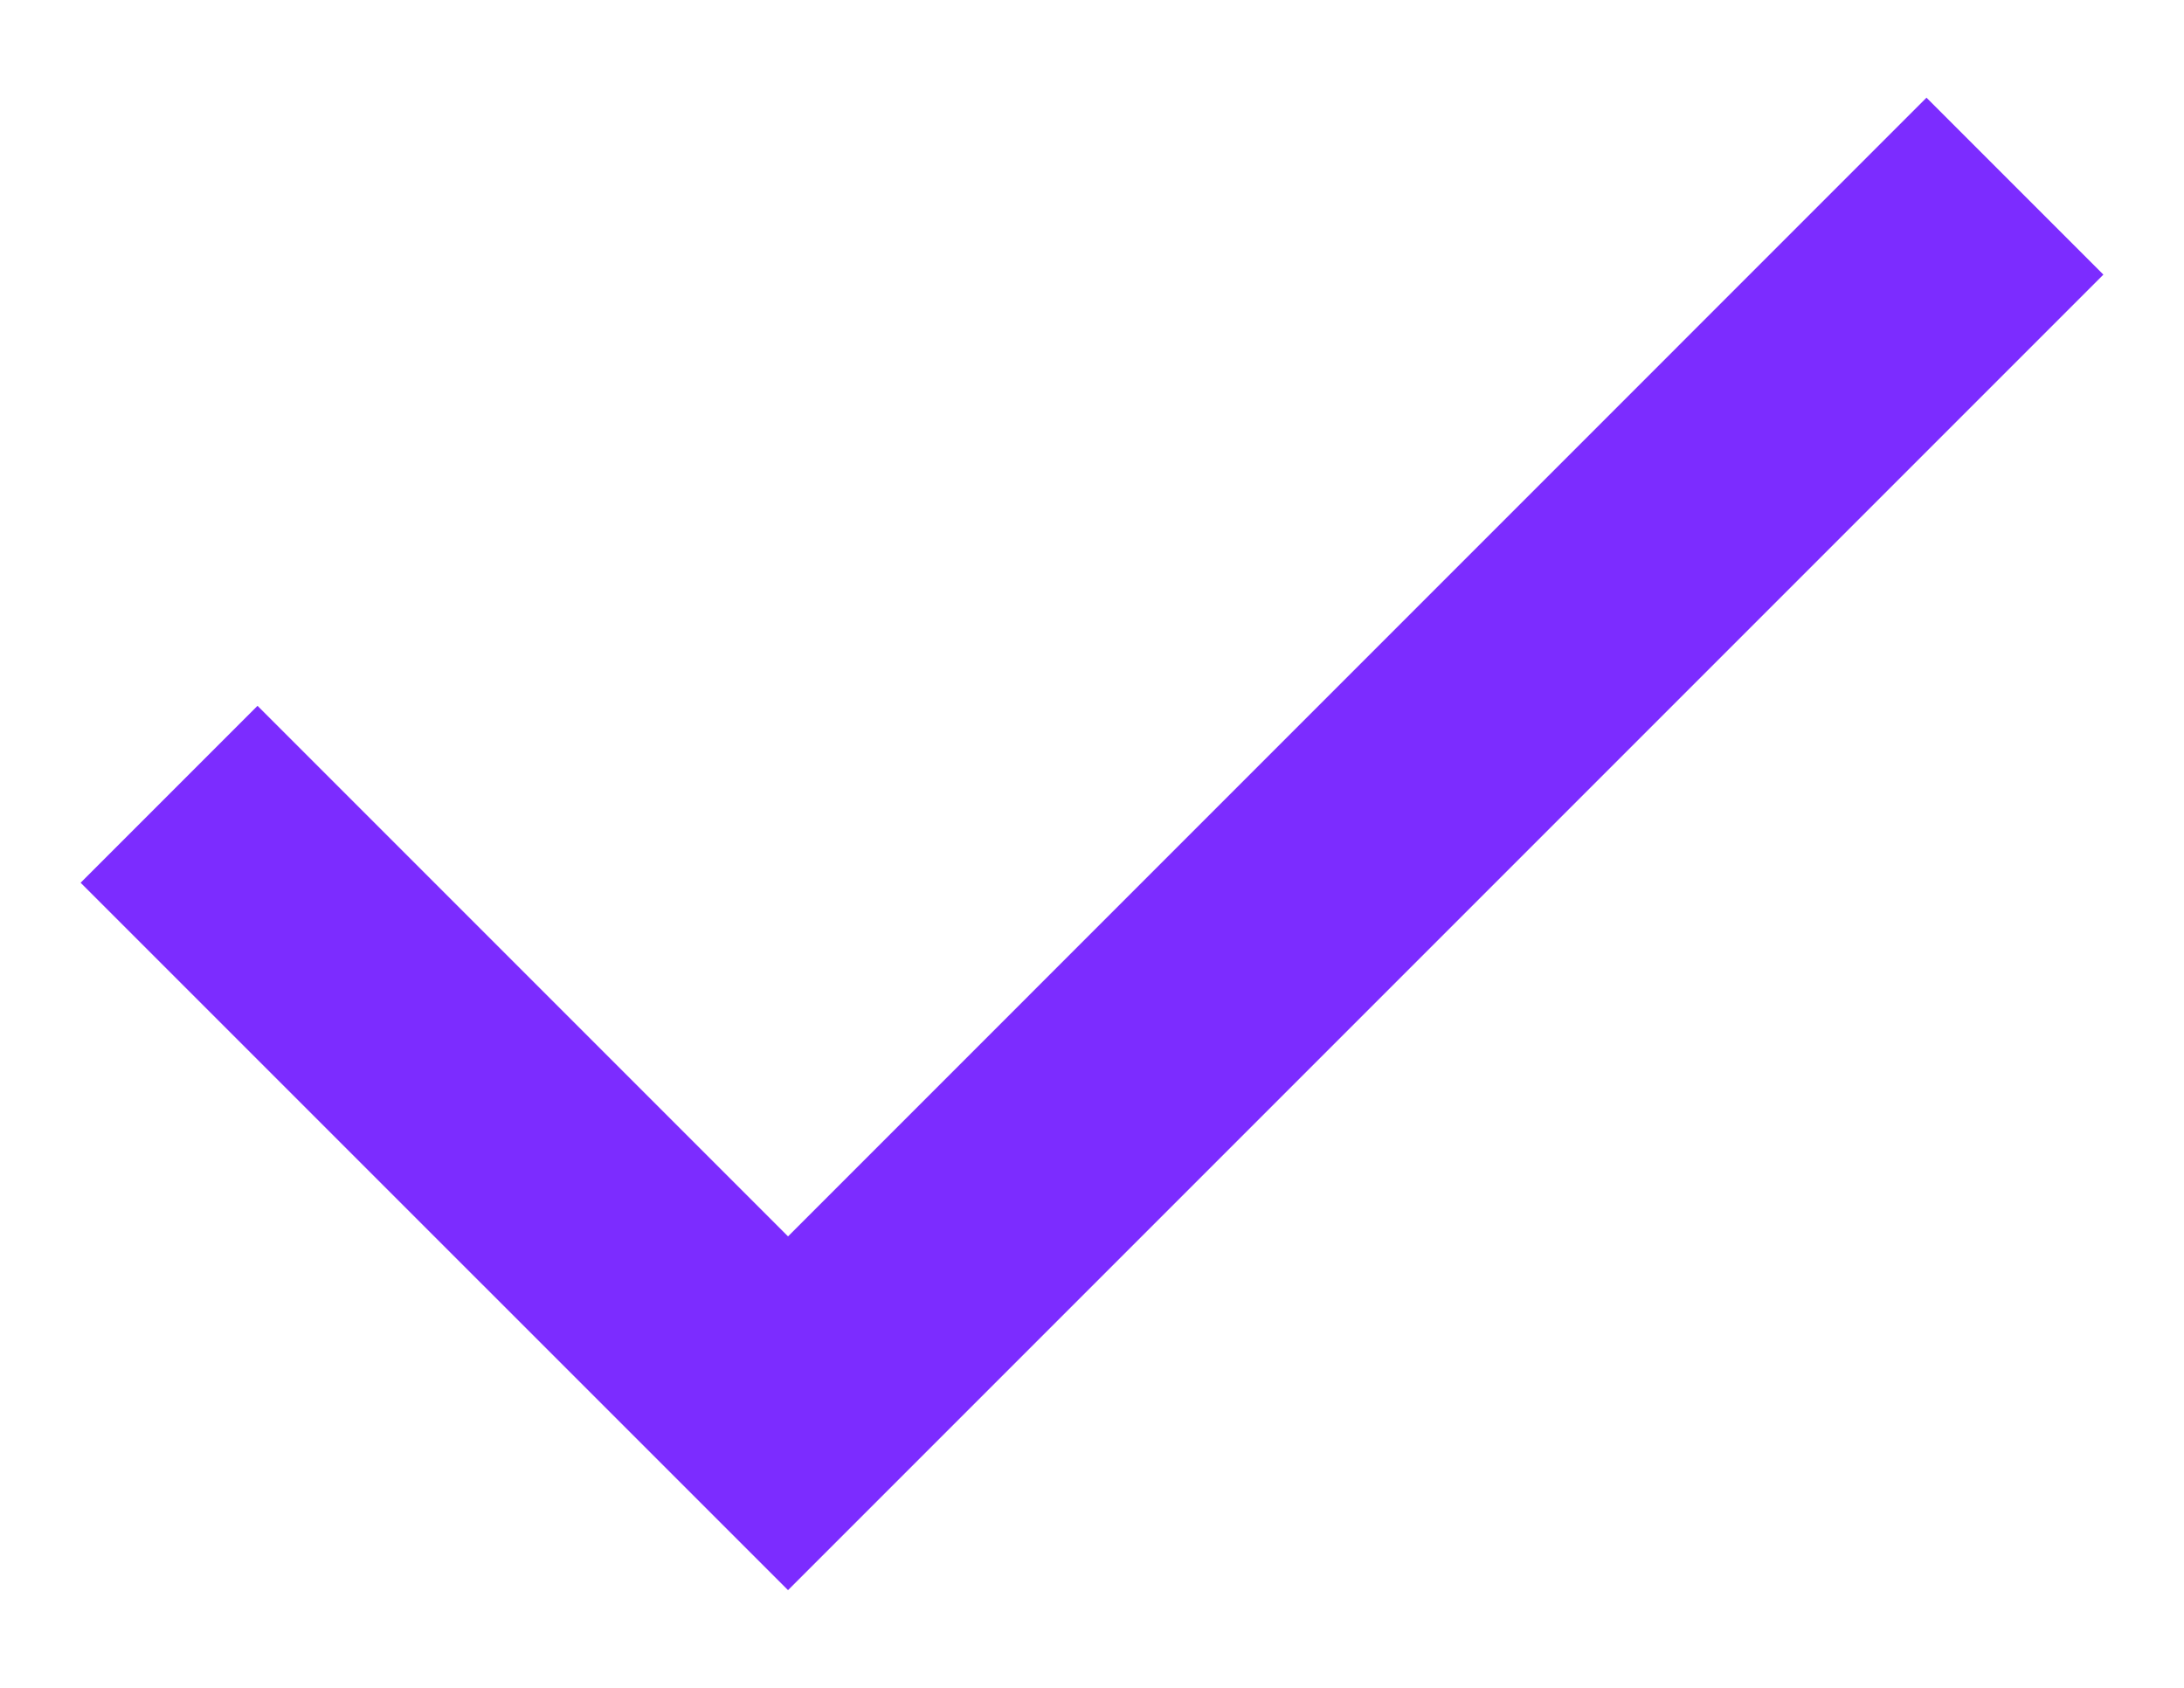
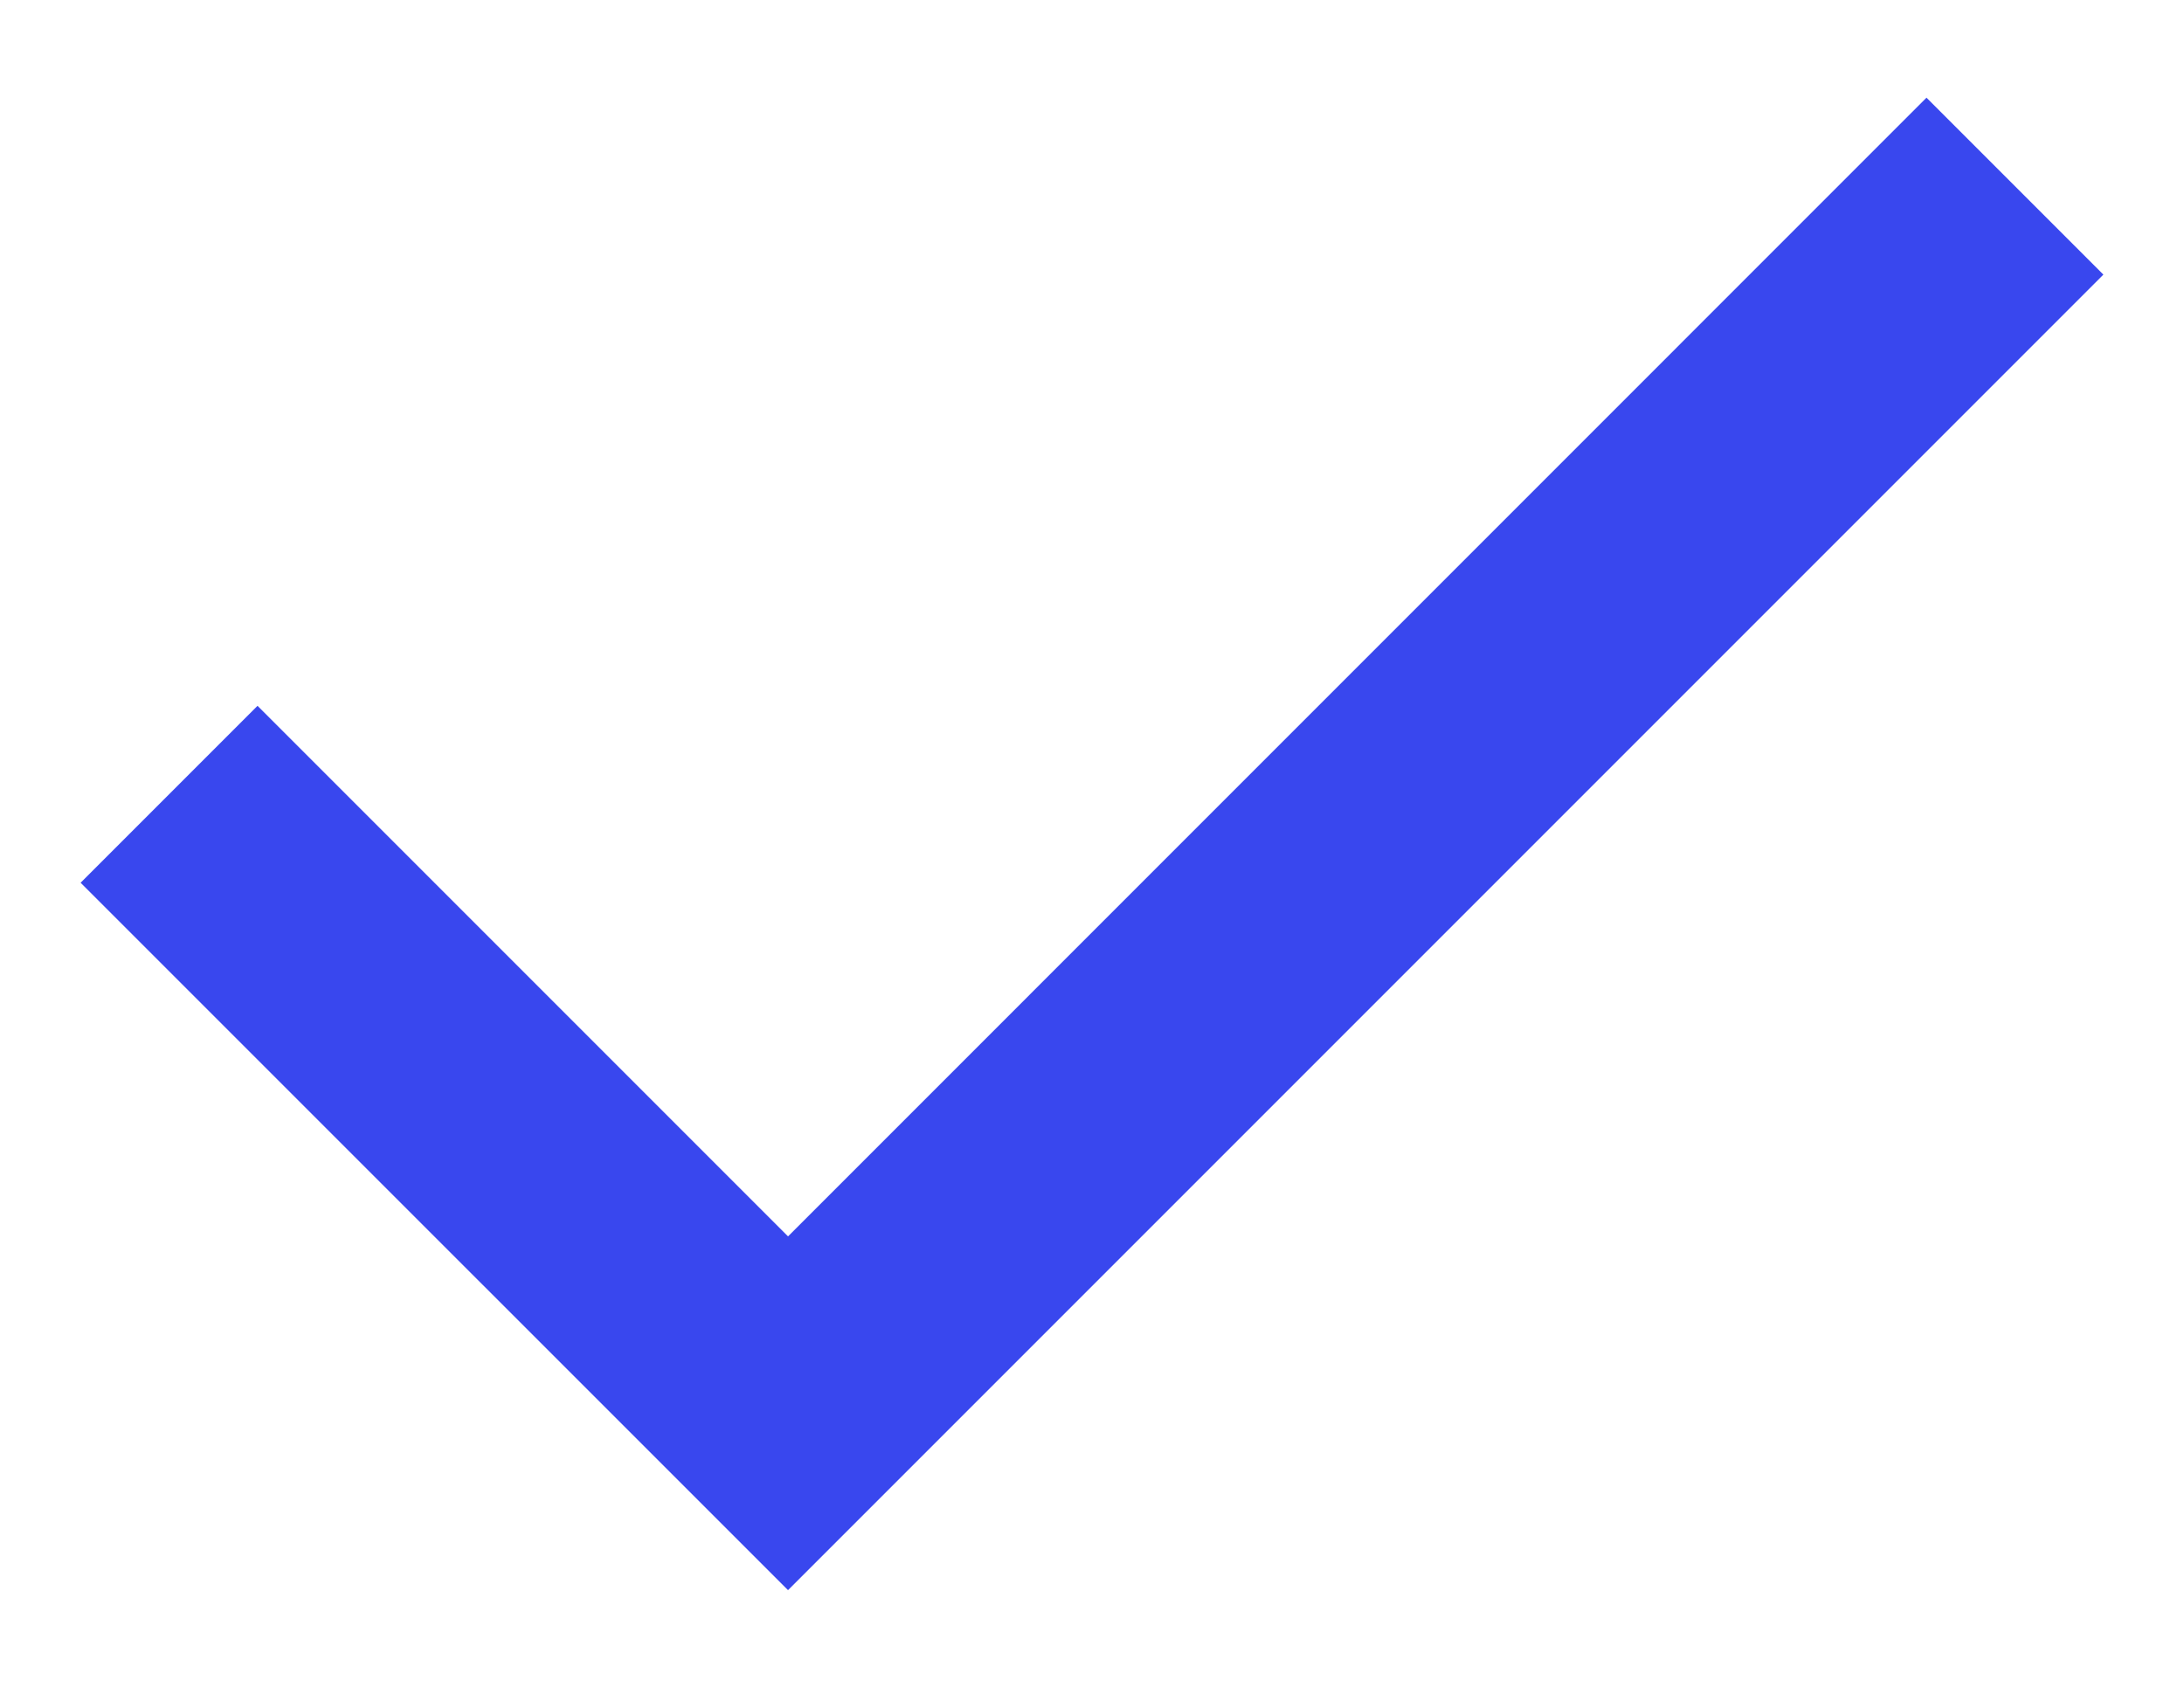
<svg xmlns="http://www.w3.org/2000/svg" width="22" height="17" viewBox="0 0 22 17" fill="none">
-   <path id="Vector" d="M7.938 16.016L0.812 8.891L2.594 7.109L7.938 12.453L19.406 0.984L21.188 2.766L7.938 16.016Z" fill="#7C2CFF" />
+   <path id="Vector" d="M7.938 16.016L0.812 8.891L2.594 7.109L7.938 12.453L19.406 0.984L21.188 2.766L7.938 16.016Z" fill="#3947EE" />
</svg>
